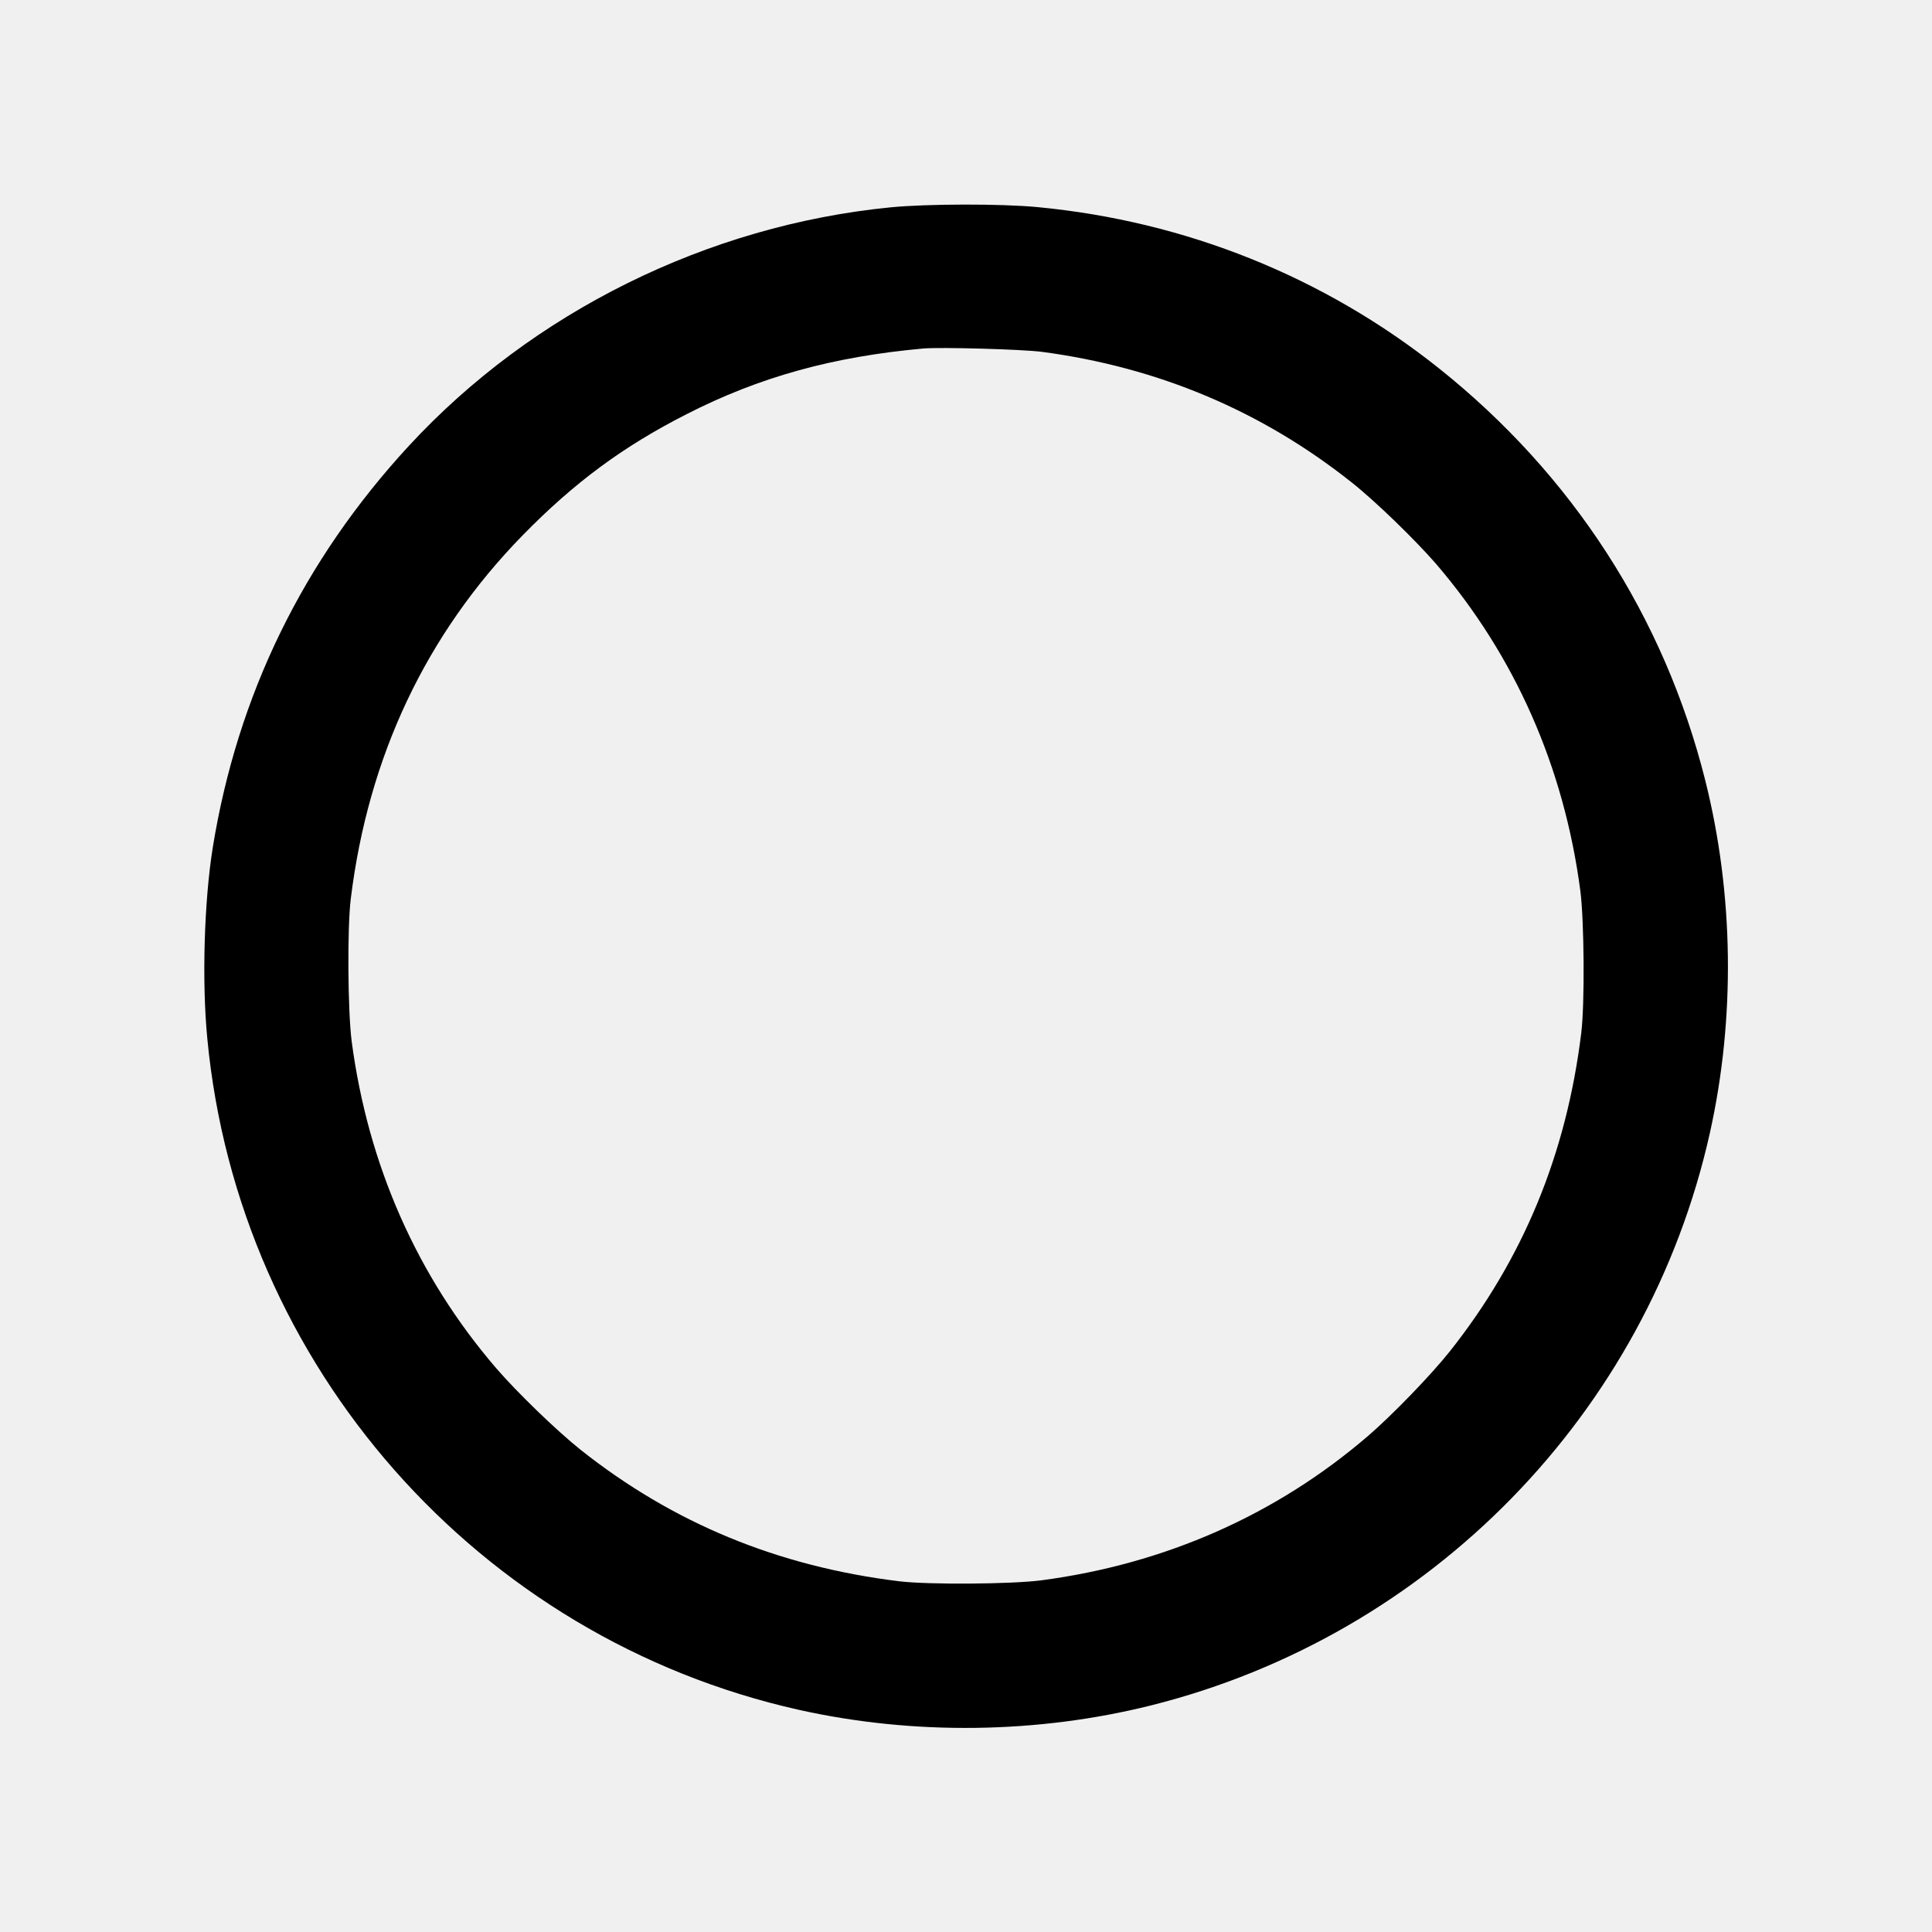
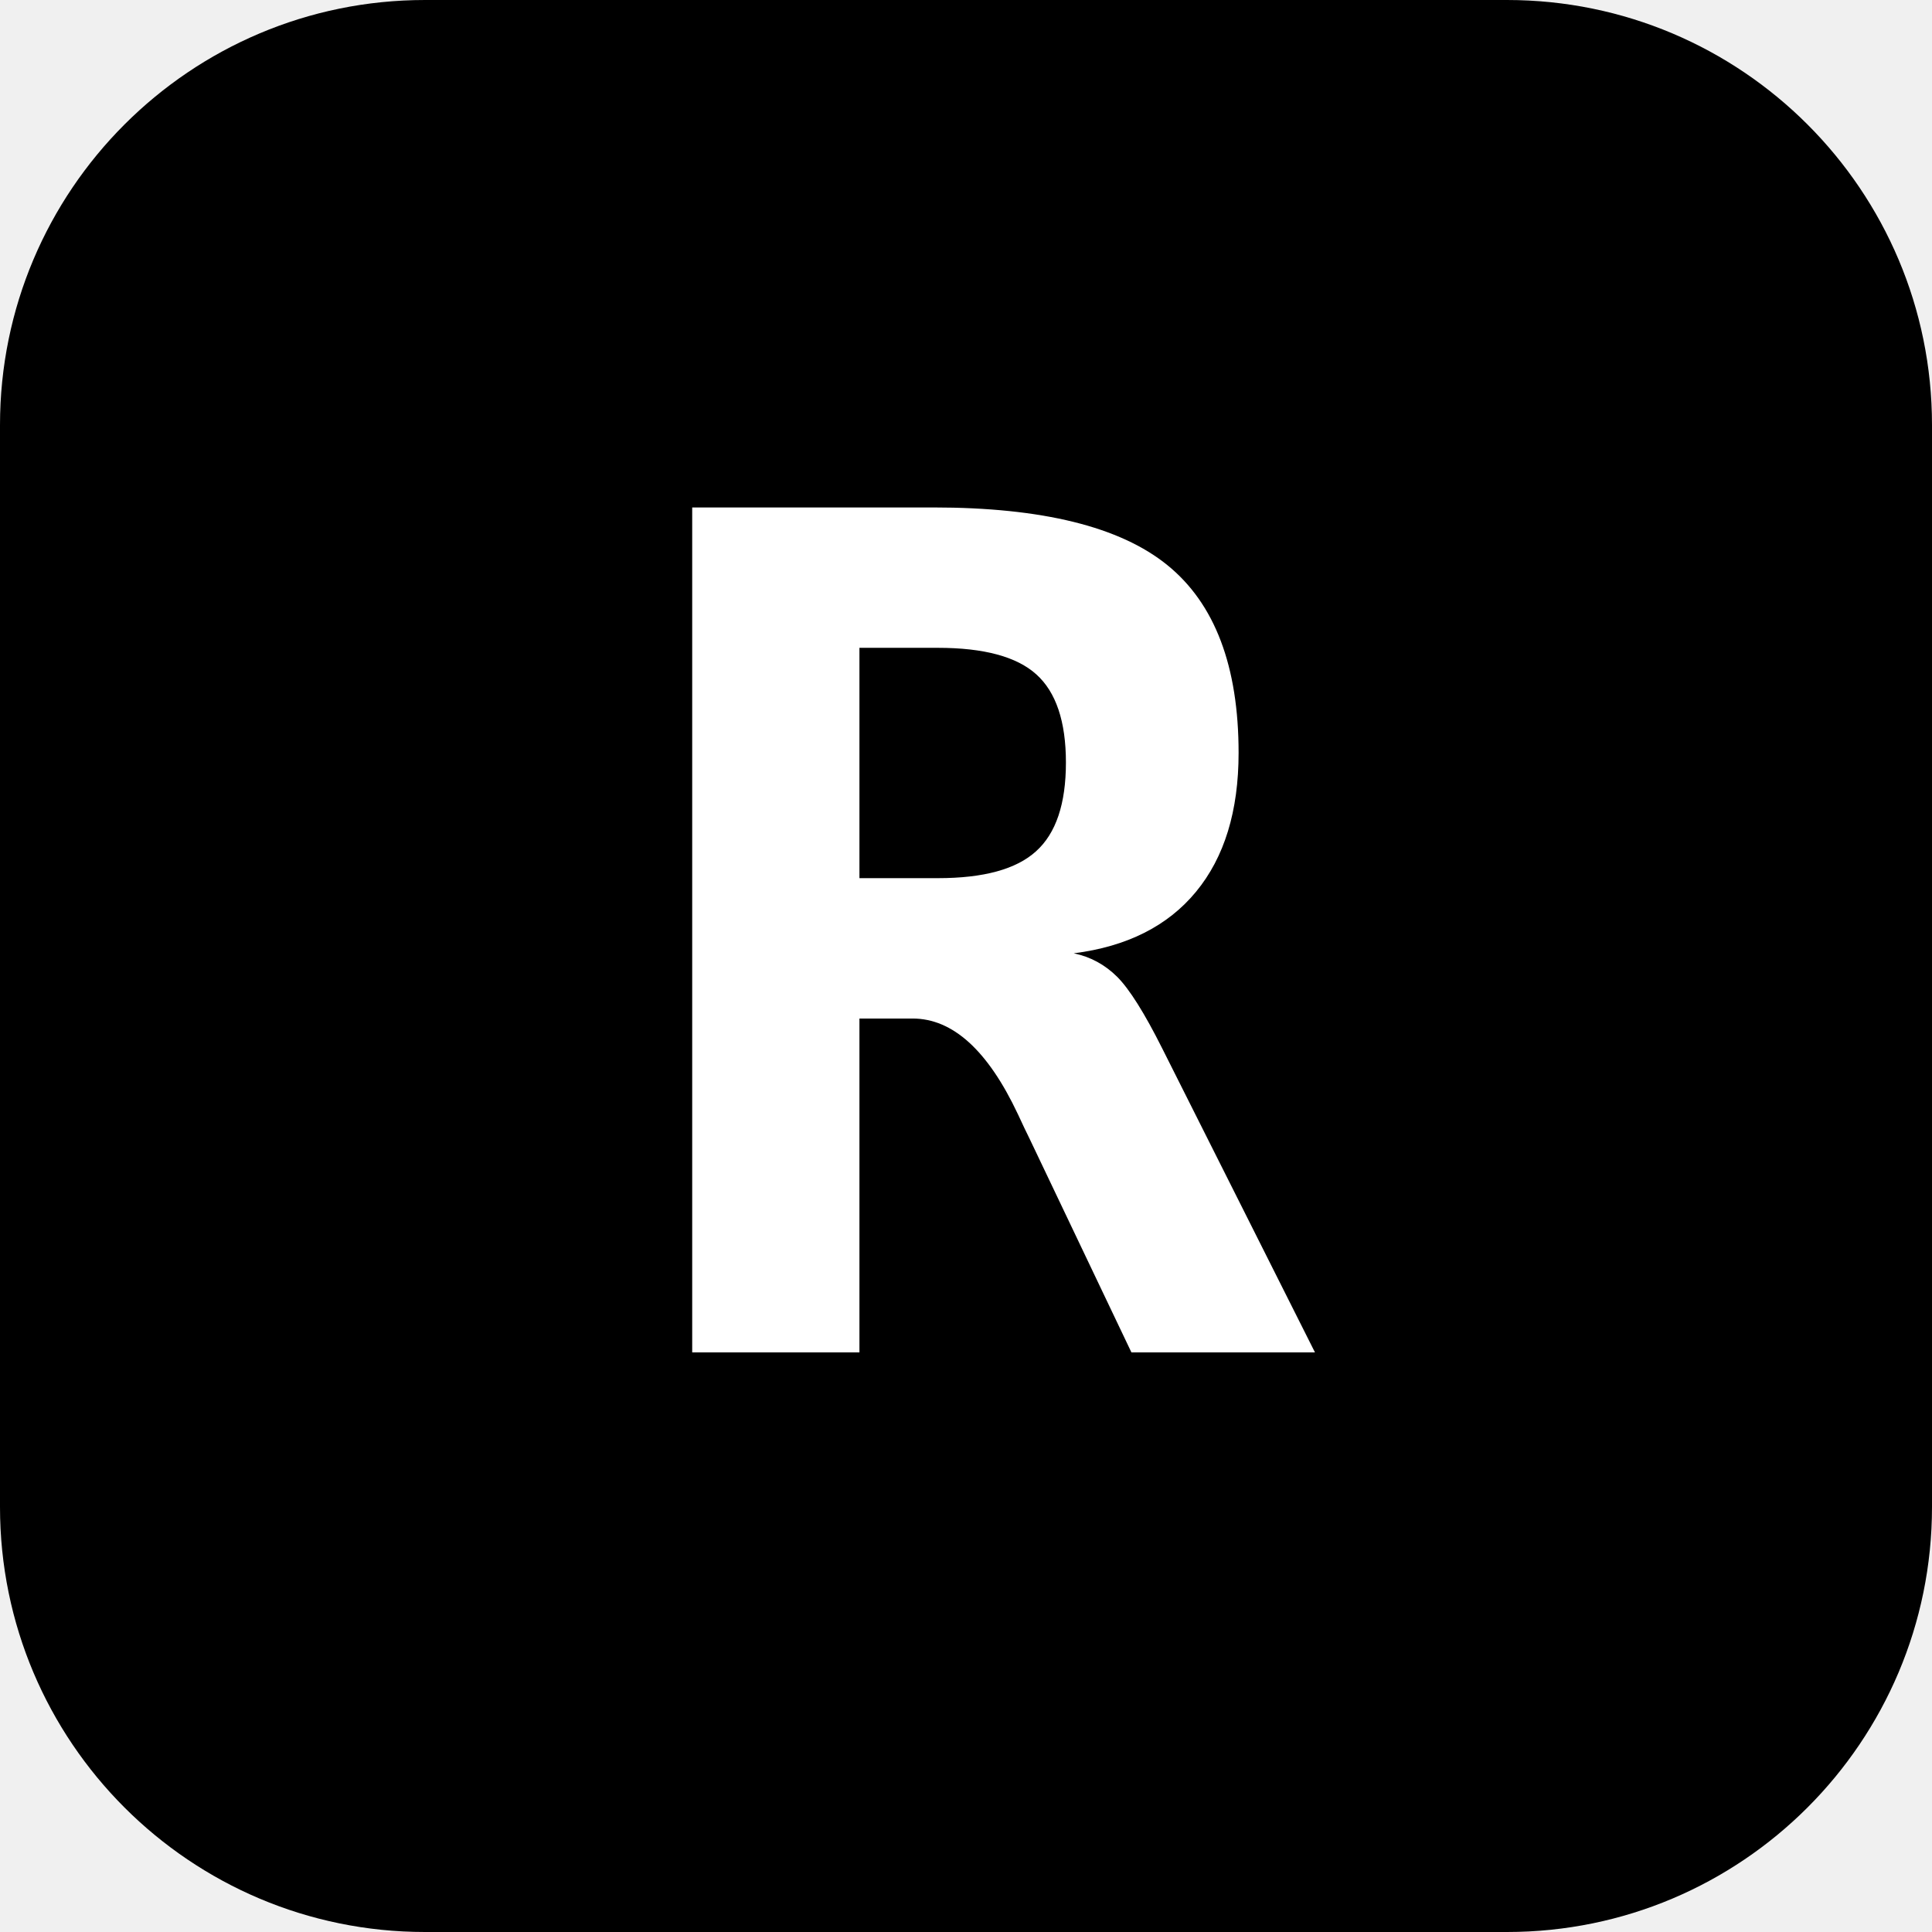
- <svg xmlns="http://www.w3.org/2000/svg" version="1.0" width="1040pt" height="1040pt" viewBox="0 0 1040 1040" preserveAspectRatio="xMidYMid meet">
-   <g transform="translate(0,1040) scale(0.1,-0.1)" fill="#000000" stroke="none">
-     <path d="M4795 9284 c-986 -97 -1929 -564 -2594 -1284 -570 -618 -923 -1342 -1056 -2164 -46 -289 -59 -719 -29 -1027 167 -1762 1458 -3227 3184 -3613 618 -138 1286 -129 1897 24 1503 377 2670 1572 3007 3080 138 618 129 1286 -24 1897 -221 882 -716 1648 -1435 2221 -618 492 -1362 791 -2159 867 -196 19 -596 18 -791 -1z m814 -778 c624 -83 1181 -317 1666 -702 128 -101 343 -310 455 -439 424 -494 689 -1092 777 -1760 21 -163 24 -609 5 -765 -80 -653 -313 -1217 -708 -1715 -102 -128 -310 -343 -439 -454 -494 -425 -1093 -690 -1760 -778 -163 -21 -609 -24 -765 -5 -653 80 -1217 313 -1715 708 -128 102 -343 310 -454 439 -425 494 -690 1093 -778 1760 -21 163 -24 609 -5 765 94 768 406 1427 926 1959 279 285 541 478 881 651 393 201 788 310 1275 354 95 8 530 -4 639 -18z" />
-   </g>
+ <svg xmlns="http://www.w3.org/2000/svg" viewBox="0 0 100 100">
+   <rect width="100" height="100" rx="22" fill="#000" />
+   <text x="50" y="70" font-family="monospace" font-size="60" font-weight="bold" text-anchor="middle" fill="#fff">R</text>
</svg>
